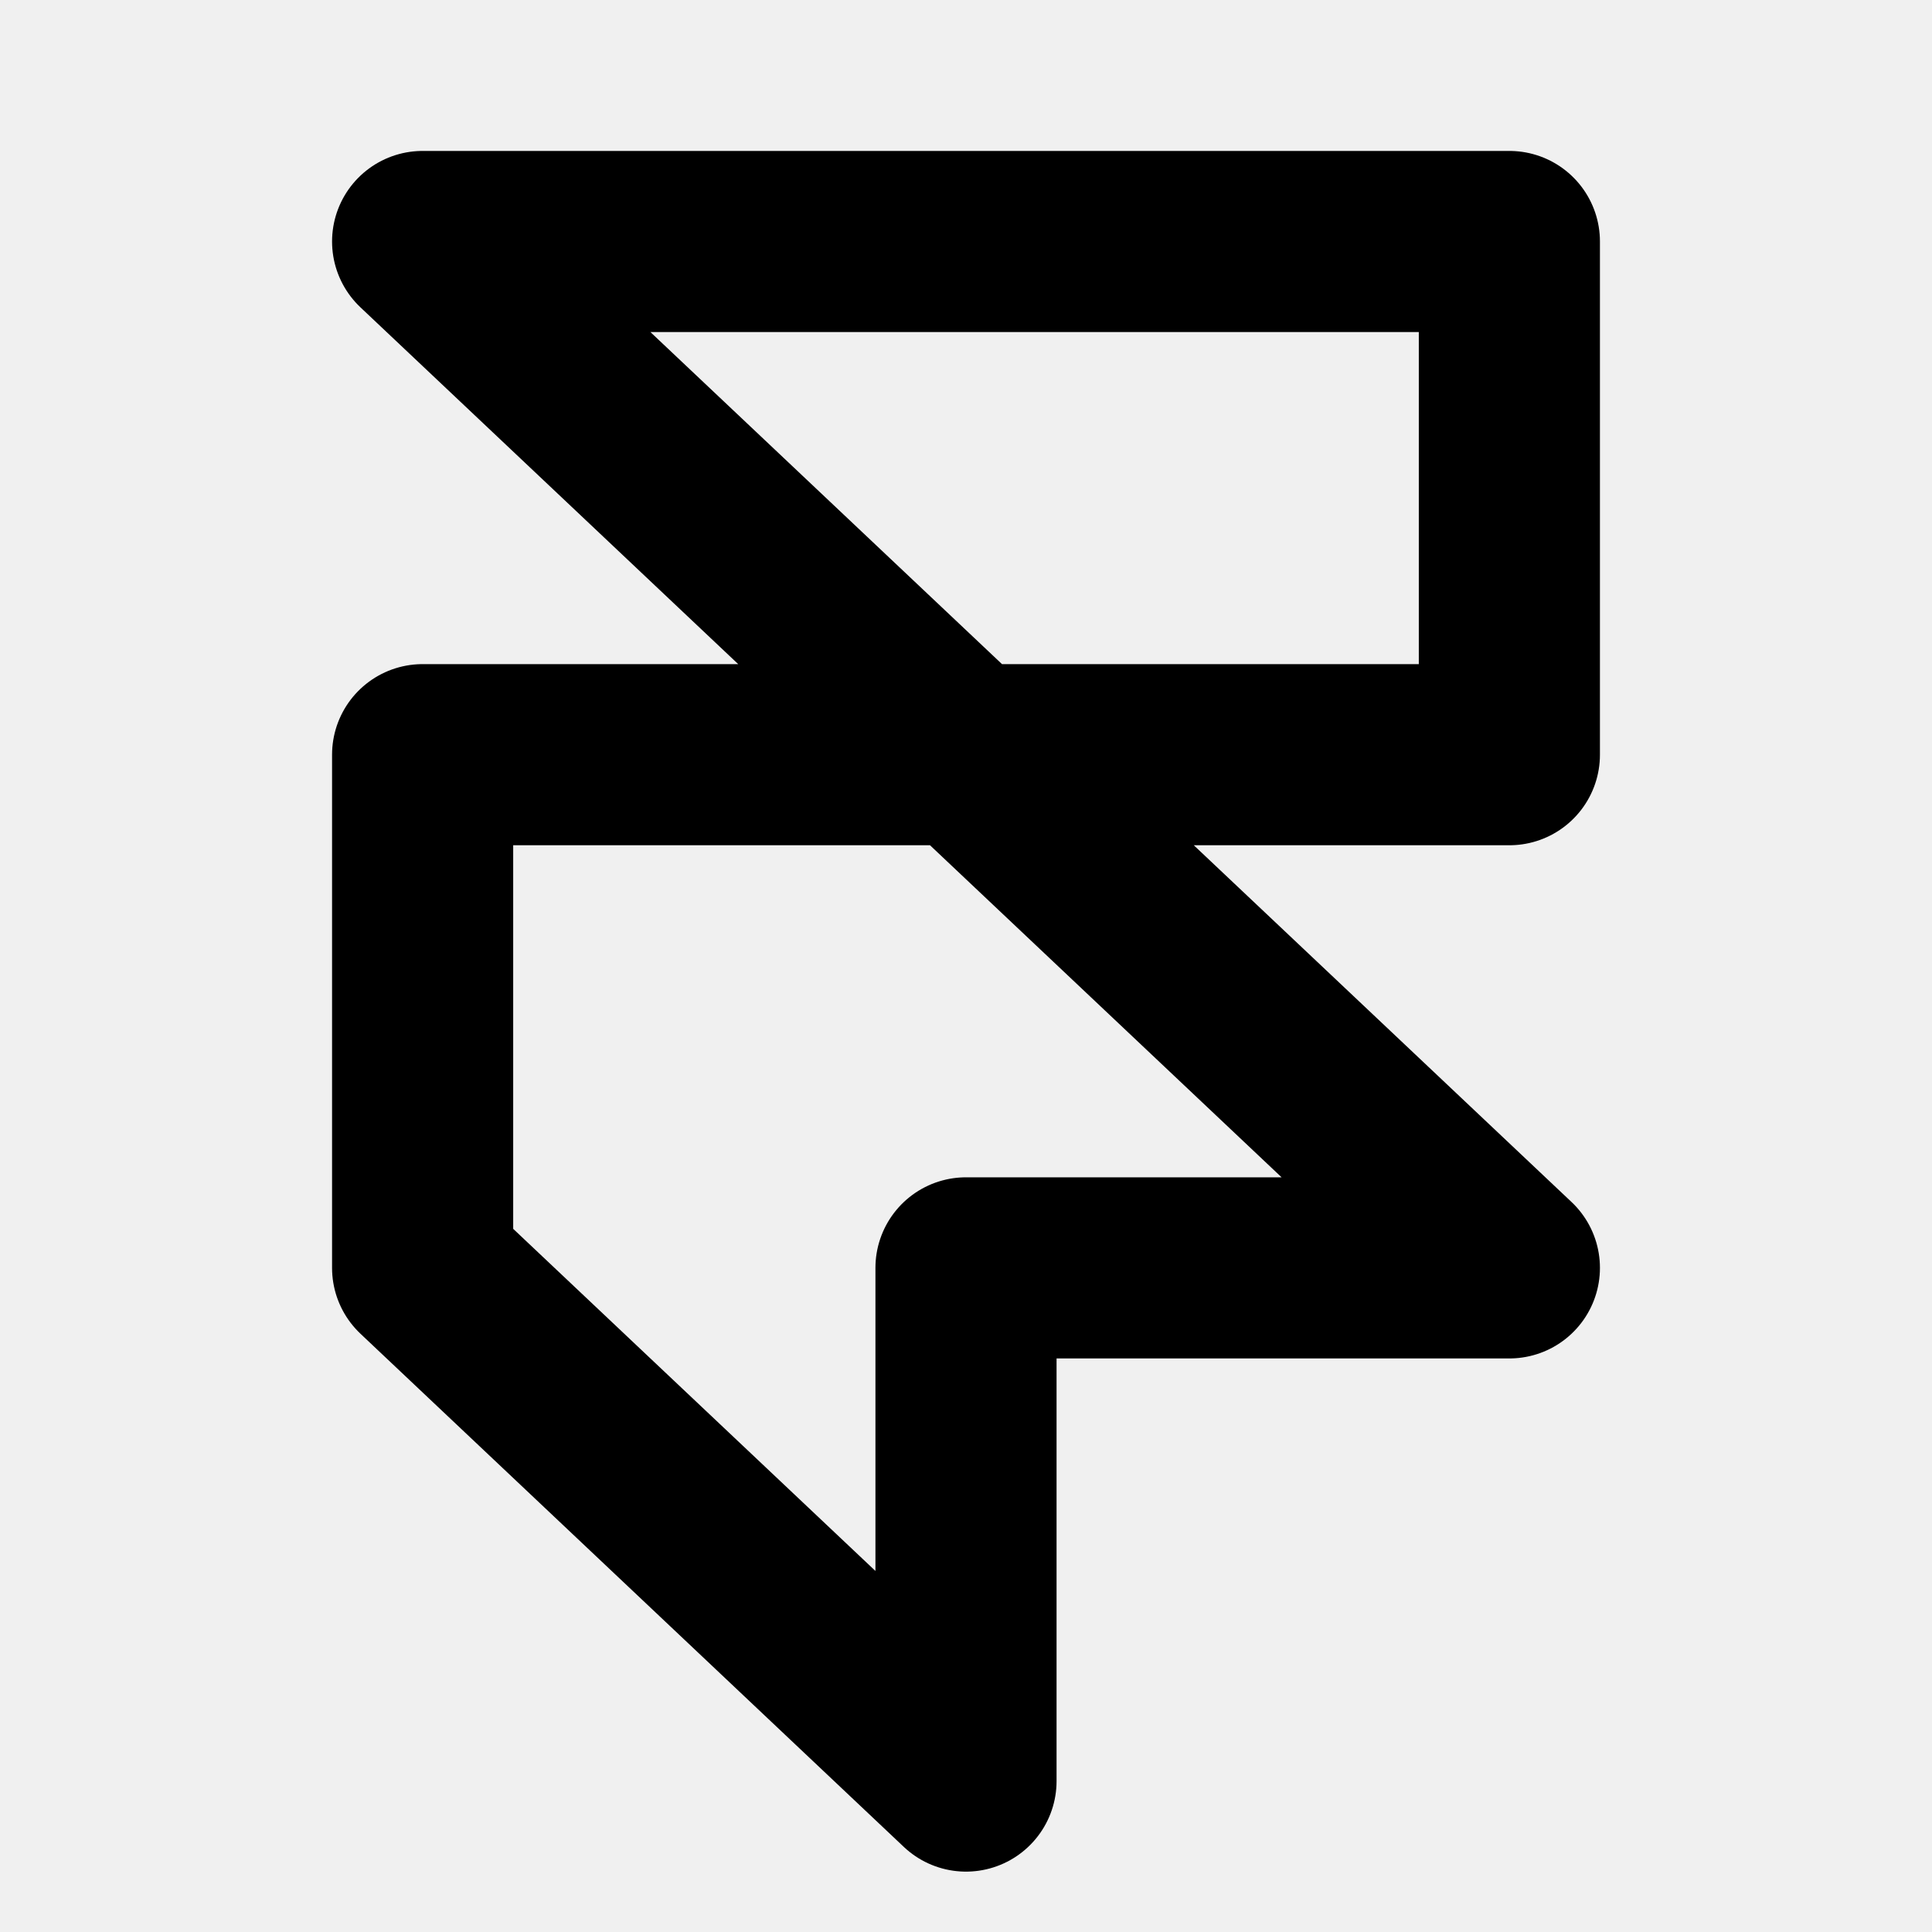
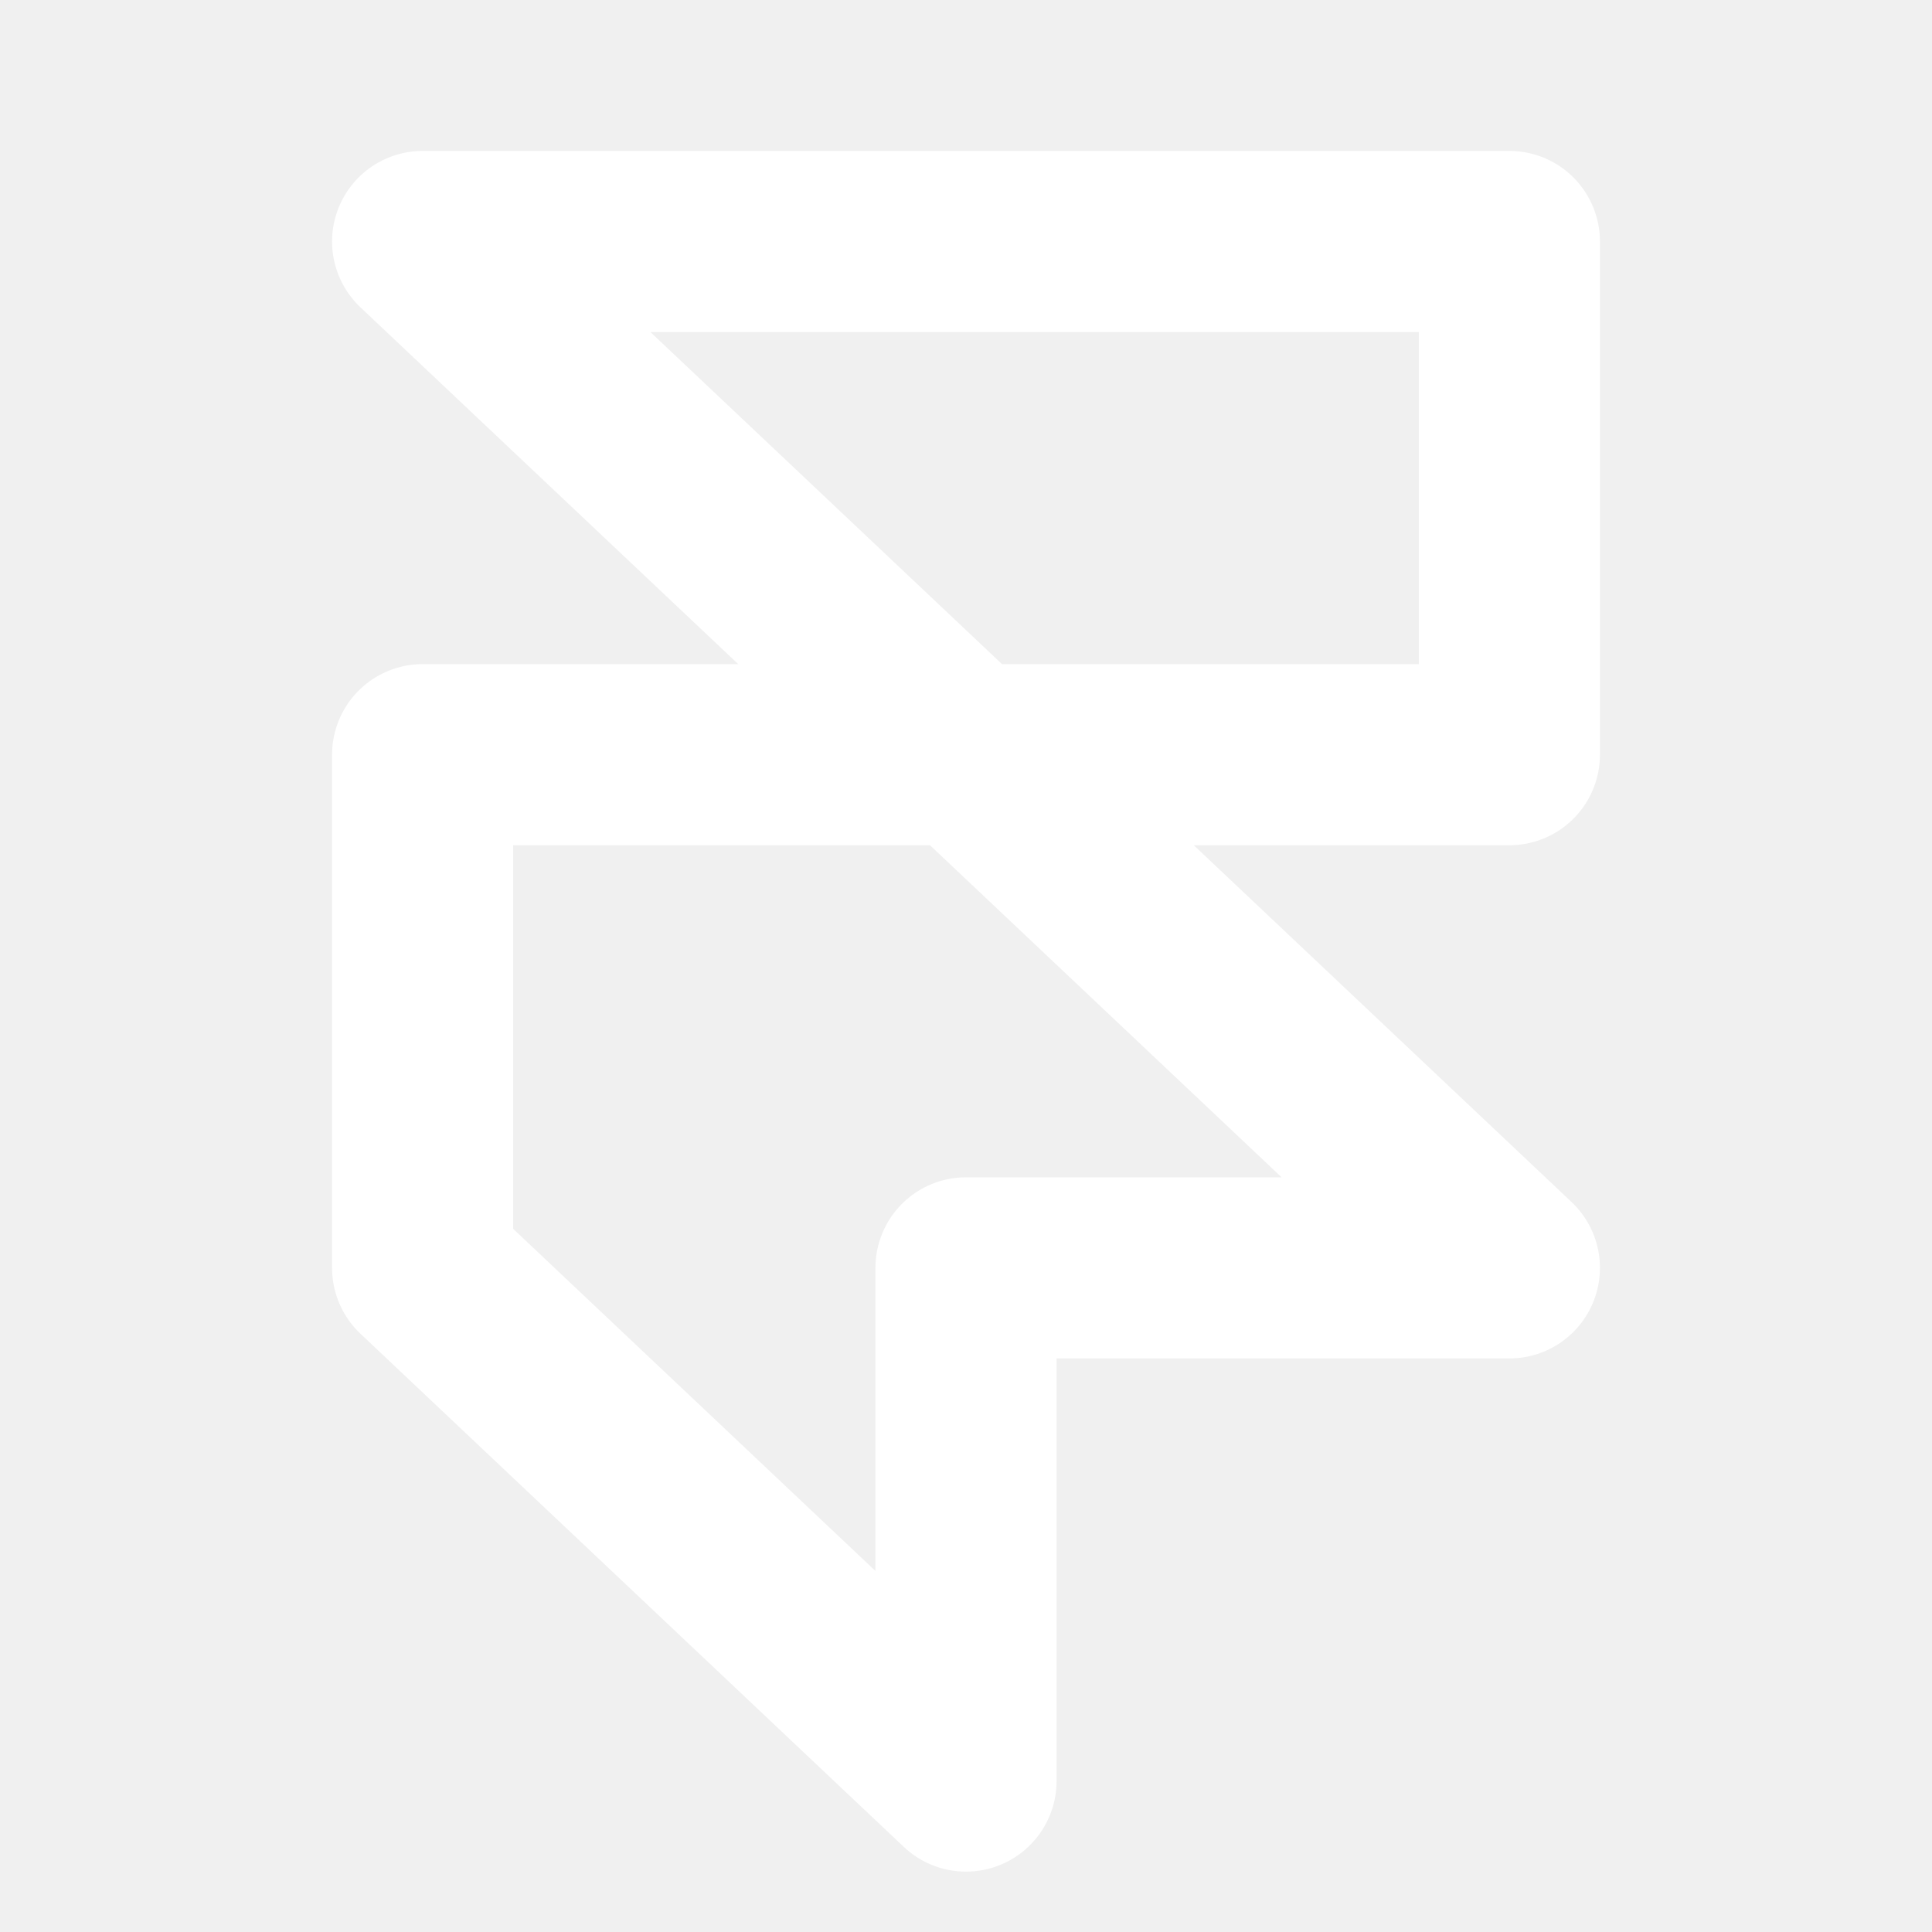
<svg xmlns="http://www.w3.org/2000/svg" viewBox="0 0 256 256">
  <rect width="256" height="256" fill="none" />
-   <polygon fill="none" stroke="#000" stroke-linecap="round" stroke-linejoin="round" stroke-width="24" points="56 100 56 168 128 236 128 168 200 168 56 32 200 32 200 100 56 100" />
+   <polygon fill="none" stroke="#fff" stroke-linecap="round" stroke-linejoin="round" stroke-width="24" points="56 100 56 168 128 236 128 168 200 168 56 32 200 32 200 100 56 100" />
</svg>
